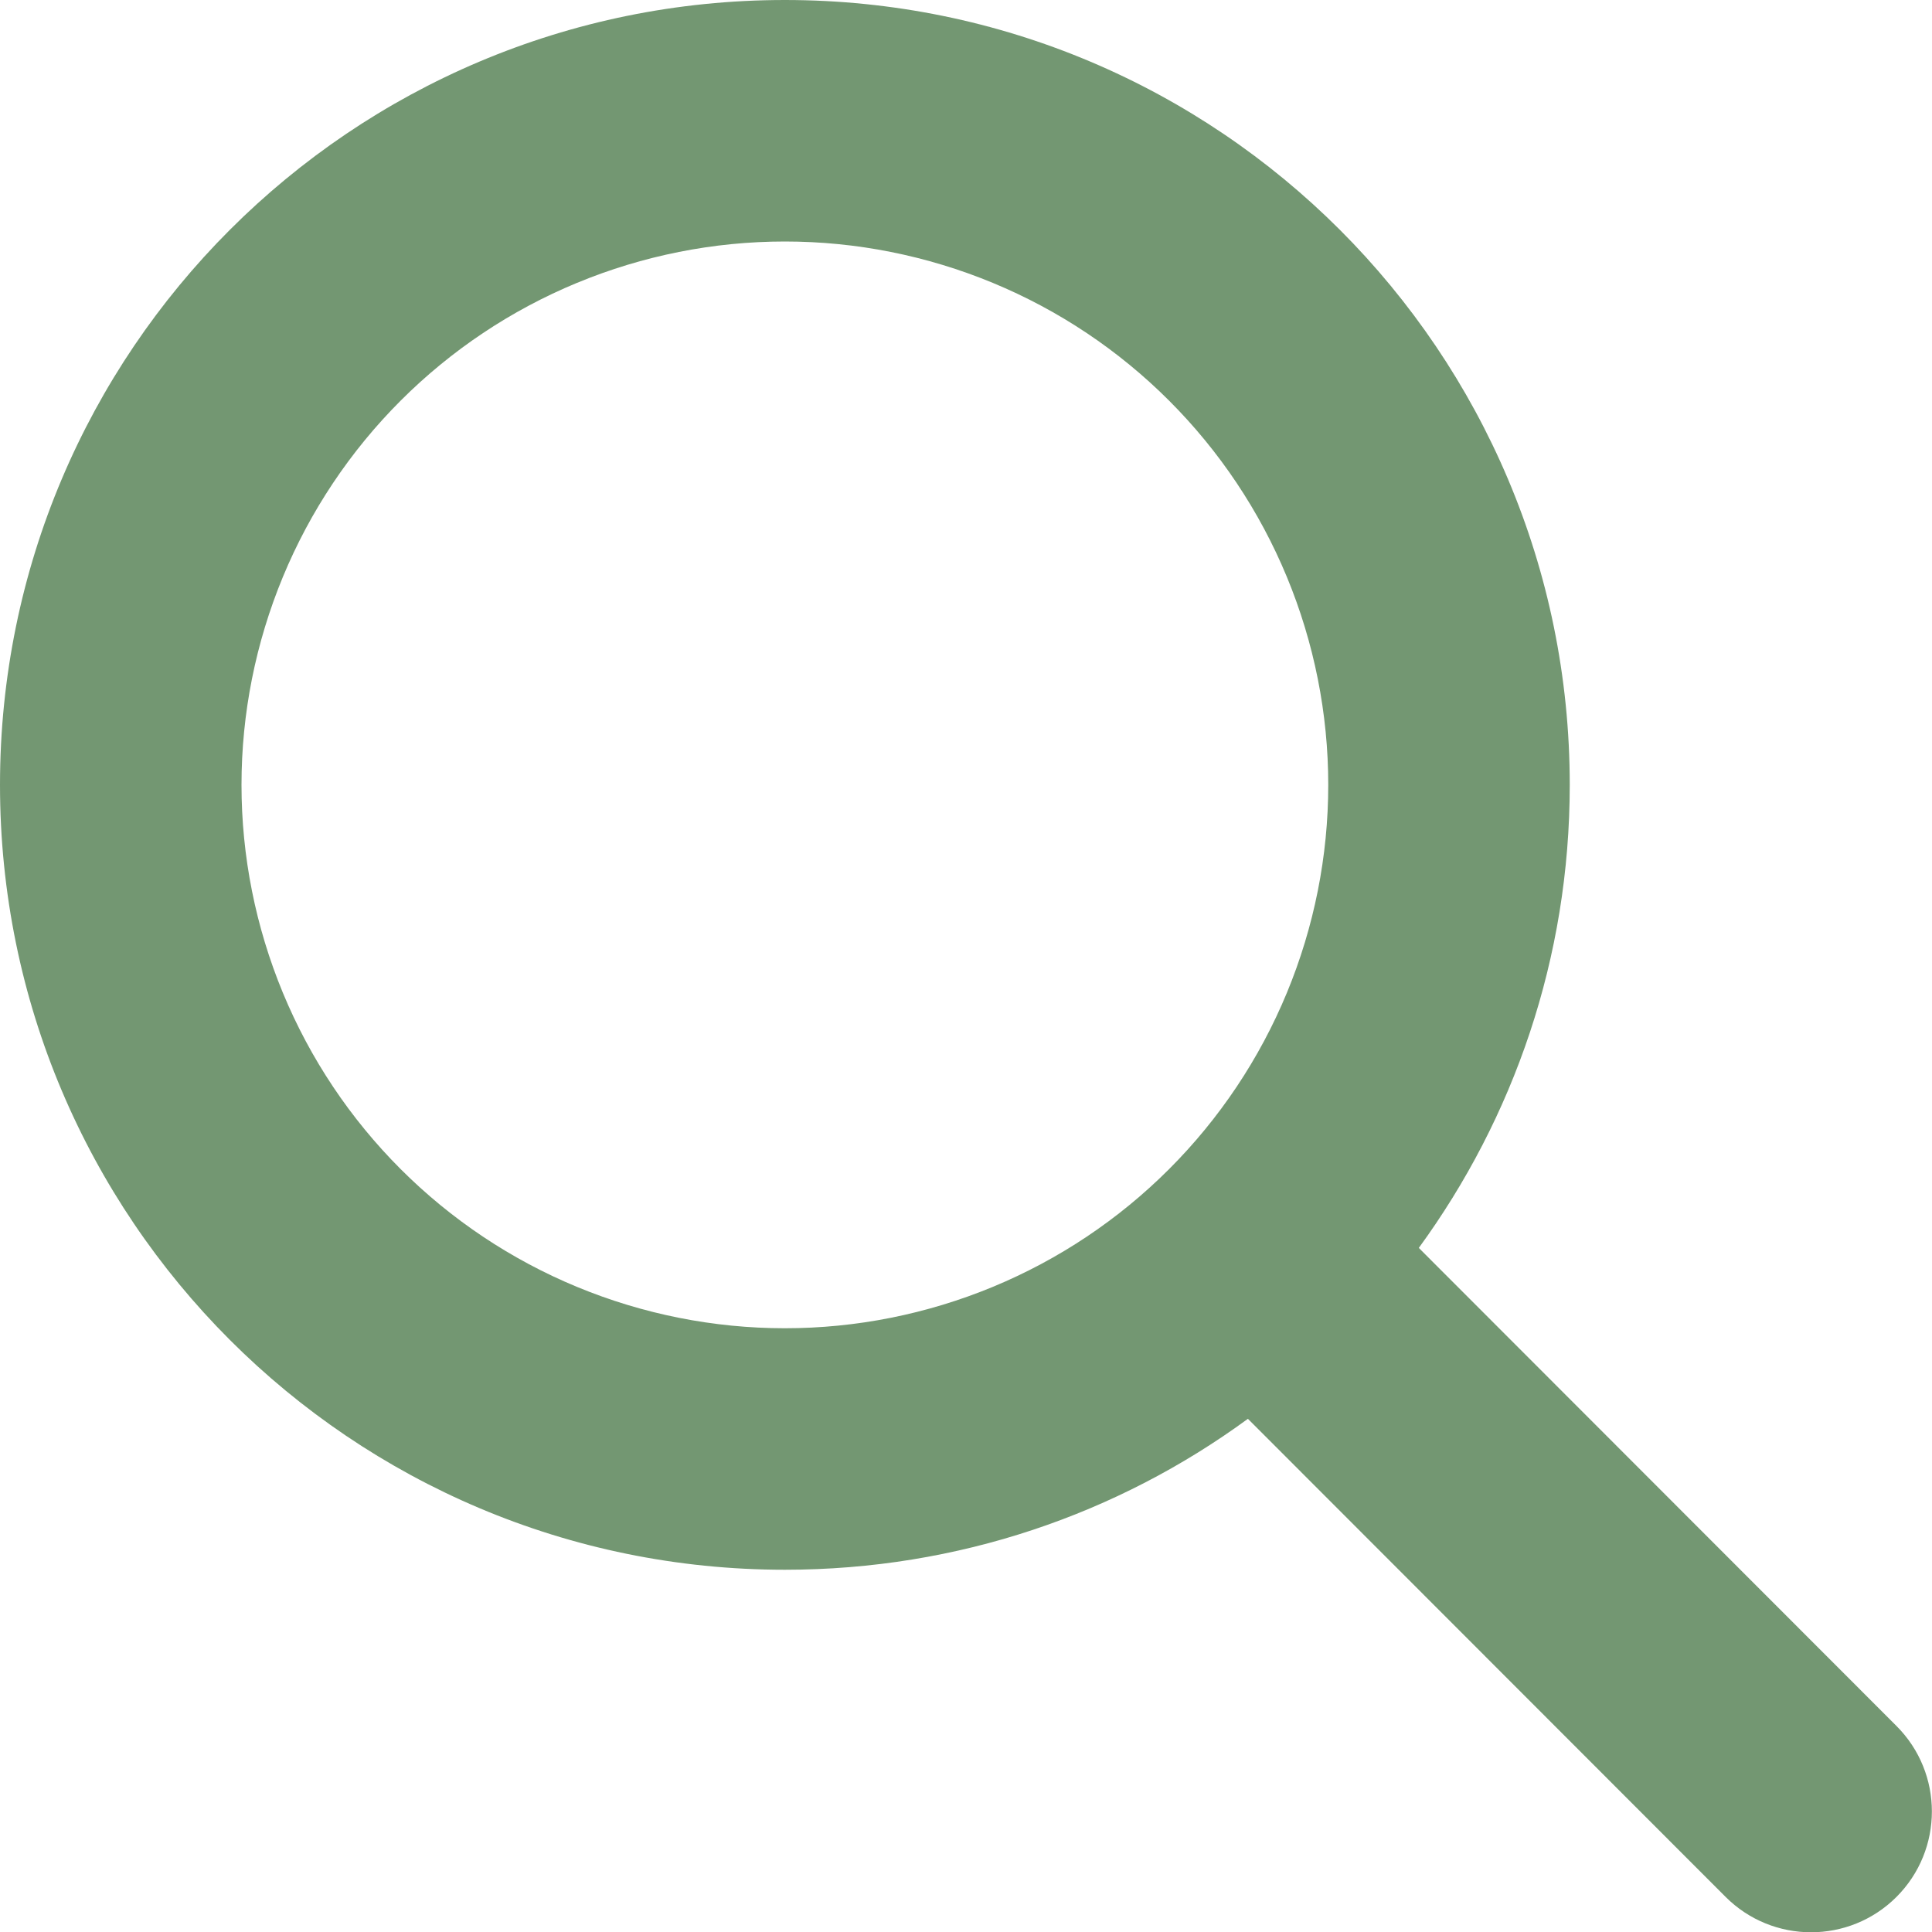
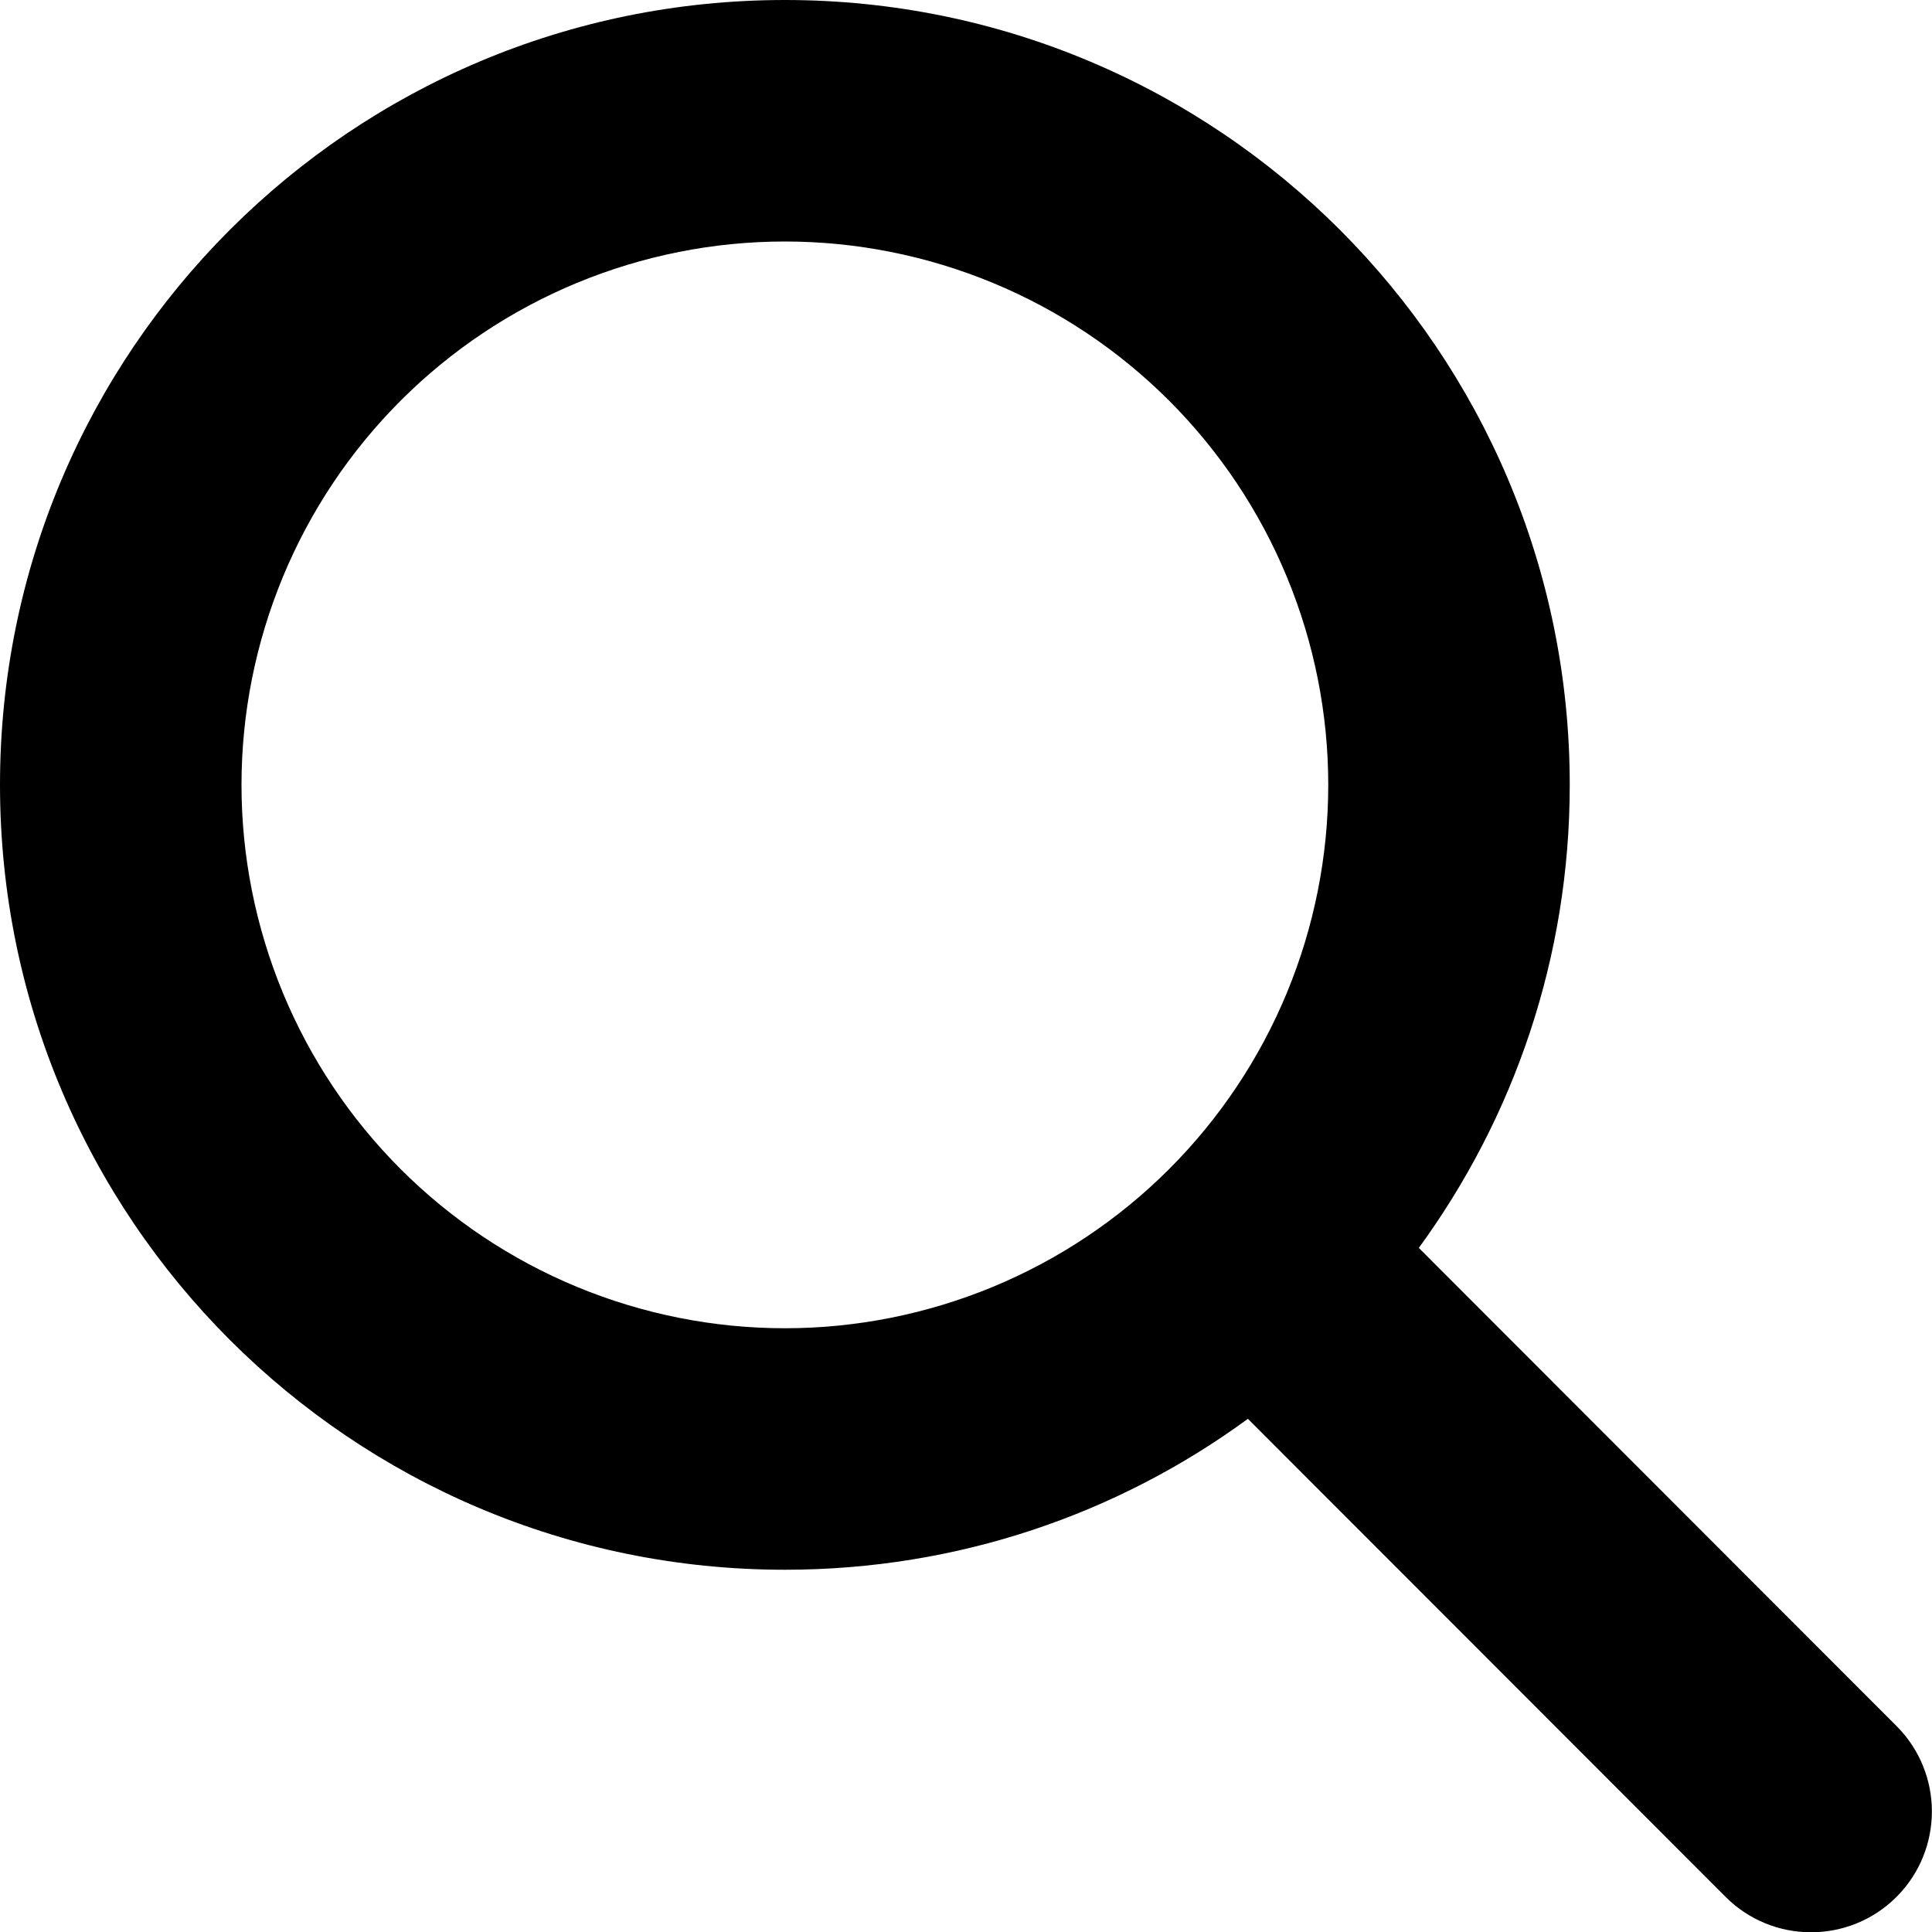
- <svg xmlns="http://www.w3.org/2000/svg" width="24" height="24" viewBox="0 0 24 24" fill="none">
-   <path d="M19.5 9.75C19.5 11.902 18.802 13.889 17.625 15.502L23.559 21.441C24.145 22.027 24.145 22.978 23.559 23.564C22.973 24.15 22.022 24.15 21.436 23.564L15.502 17.625C13.889 18.806 11.902 19.5 9.75 19.5C4.364 19.5 0 15.136 0 9.75C0 4.364 4.364 0 9.75 0C15.136 0 19.5 4.364 19.5 9.75ZM9.75 16.5C10.636 16.5 11.514 16.325 12.333 15.986C13.152 15.647 13.896 15.15 14.523 14.523C15.15 13.896 15.647 13.152 15.986 12.333C16.325 11.514 16.5 10.636 16.5 9.75C16.5 8.864 16.325 7.986 15.986 7.167C15.647 6.348 15.15 5.604 14.523 4.977C13.896 4.35 13.152 3.853 12.333 3.514C11.514 3.175 10.636 3 9.75 3C8.864 3 7.986 3.175 7.167 3.514C6.348 3.853 5.604 4.35 4.977 4.977C4.35 5.604 3.853 6.348 3.514 7.167C3.175 7.986 3 8.864 3 9.75C3 10.636 3.175 11.514 3.514 12.333C3.853 13.152 4.35 13.896 4.977 14.523C5.604 15.15 6.348 15.647 7.167 15.986C7.986 16.325 8.864 16.5 9.75 16.5Z" fill="#739772" />
+ <svg xmlns="http://www.w3.org/2000/svg" width="24" height="24" viewBox="0 0 24 24" fill="currentColor">
+   <path d="M19.5 9.75C19.5 11.902 18.802 13.889 17.625 15.502L23.559 21.441C24.145 22.027 24.145 22.978 23.559 23.564C22.973 24.15 22.022 24.15 21.436 23.564L15.502 17.625C13.889 18.806 11.902 19.5 9.75 19.5C4.364 19.5 0 15.136 0 9.75C0 4.364 4.364 0 9.75 0C15.136 0 19.5 4.364 19.5 9.75ZM9.75 16.5C10.636 16.5 11.514 16.325 12.333 15.986C13.152 15.647 13.896 15.15 14.523 14.523C15.15 13.896 15.647 13.152 15.986 12.333C16.325 11.514 16.5 10.636 16.5 9.75C16.5 8.864 16.325 7.986 15.986 7.167C15.647 6.348 15.15 5.604 14.523 4.977C13.896 4.35 13.152 3.853 12.333 3.514C11.514 3.175 10.636 3 9.75 3C8.864 3 7.986 3.175 7.167 3.514C6.348 3.853 5.604 4.35 4.977 4.977C4.35 5.604 3.853 6.348 3.514 7.167C3.175 7.986 3 8.864 3 9.75C3 10.636 3.175 11.514 3.514 12.333C3.853 13.152 4.35 13.896 4.977 14.523C5.604 15.15 6.348 15.647 7.167 15.986C7.986 16.325 8.864 16.5 9.75 16.5Z" fill="currentColor" />
</svg>
